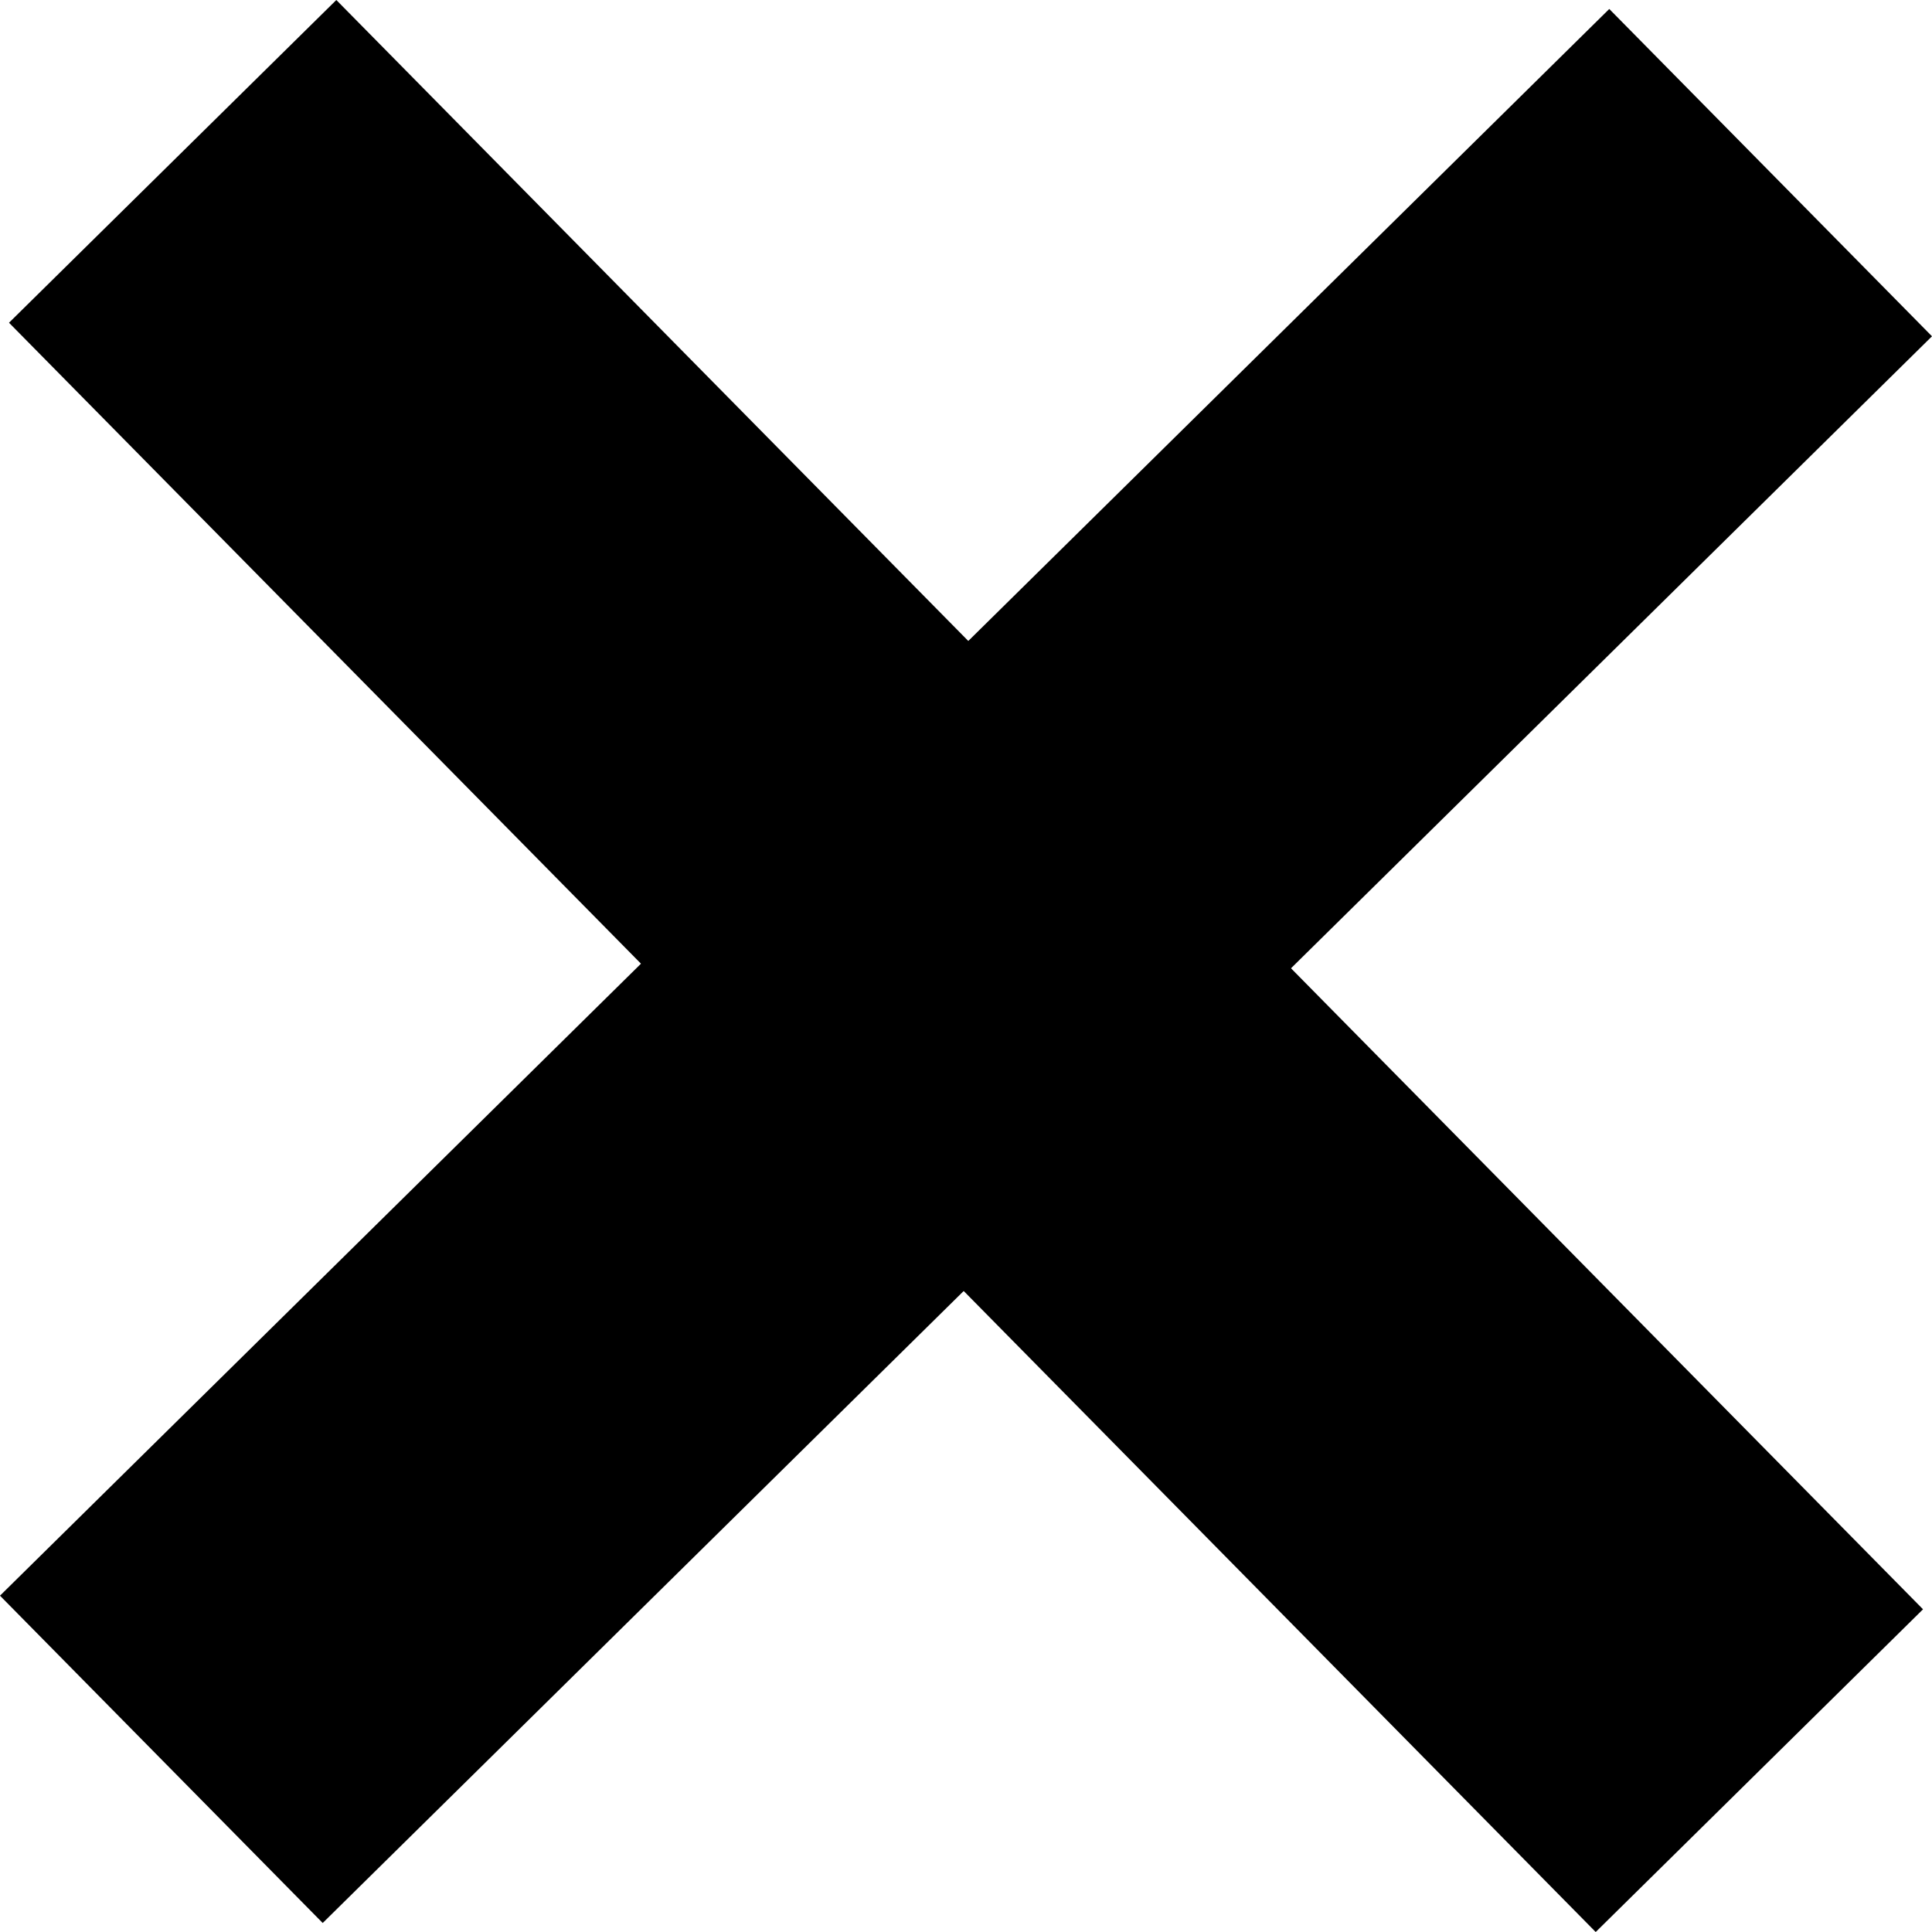
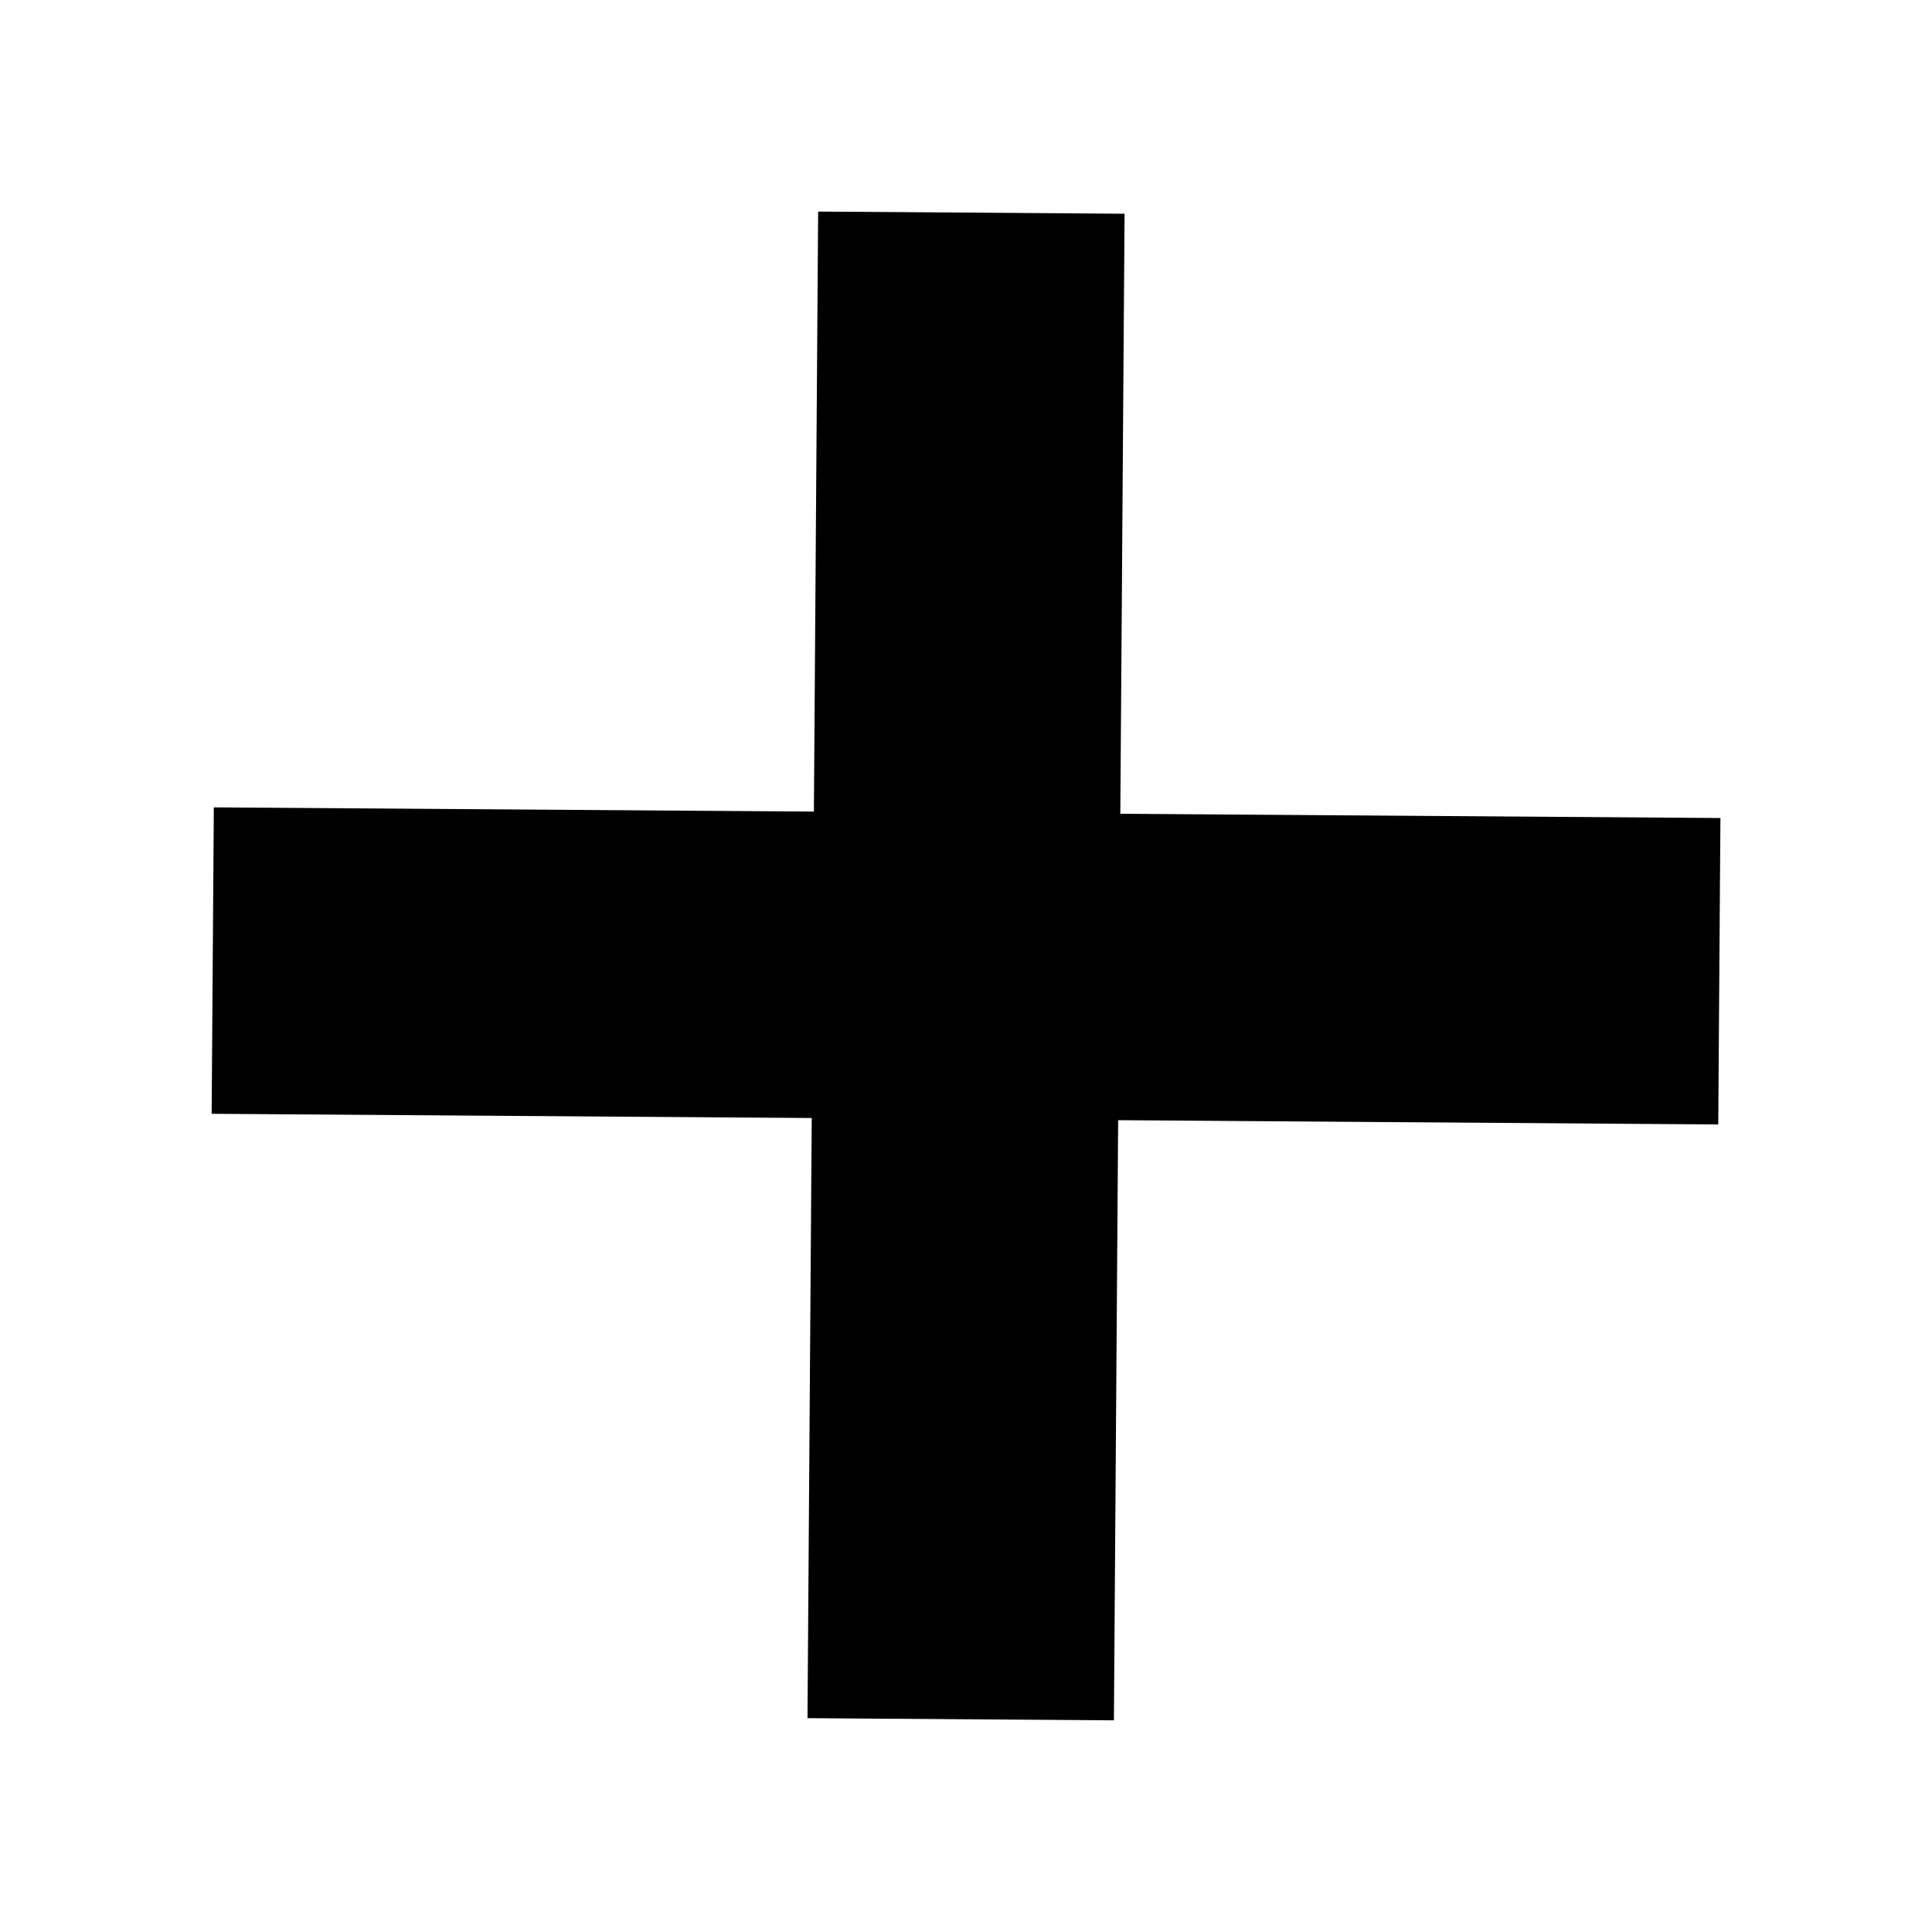
- <svg xmlns="http://www.w3.org/2000/svg" width="12" height="12" viewBox="0 0 12 12" fill="none">
-   <rect y="9.911" width="14.037" height="2.855" transform="rotate(-44.5951 0 9.91113)" fill="black" />
-   <rect x="9.911" y="12" width="14.037" height="2.855" transform="rotate(-134.595 9.91113 12)" fill="black" />
+ <svg xmlns="http://www.w3.org/2000/svg" width="18" height="18" viewBox="0 0 18 18" fill="none">
+   <rect x="7.523" y="16.008" width="14.037" height="2.855" transform="rotate(-89.5951 7.52295 16.0078)" fill="black" />
+   <rect x="16.008" y="10.477" width="14.037" height="2.855" transform="rotate(-179.595 16.0083 10.4766)" fill="black" />
</svg>
